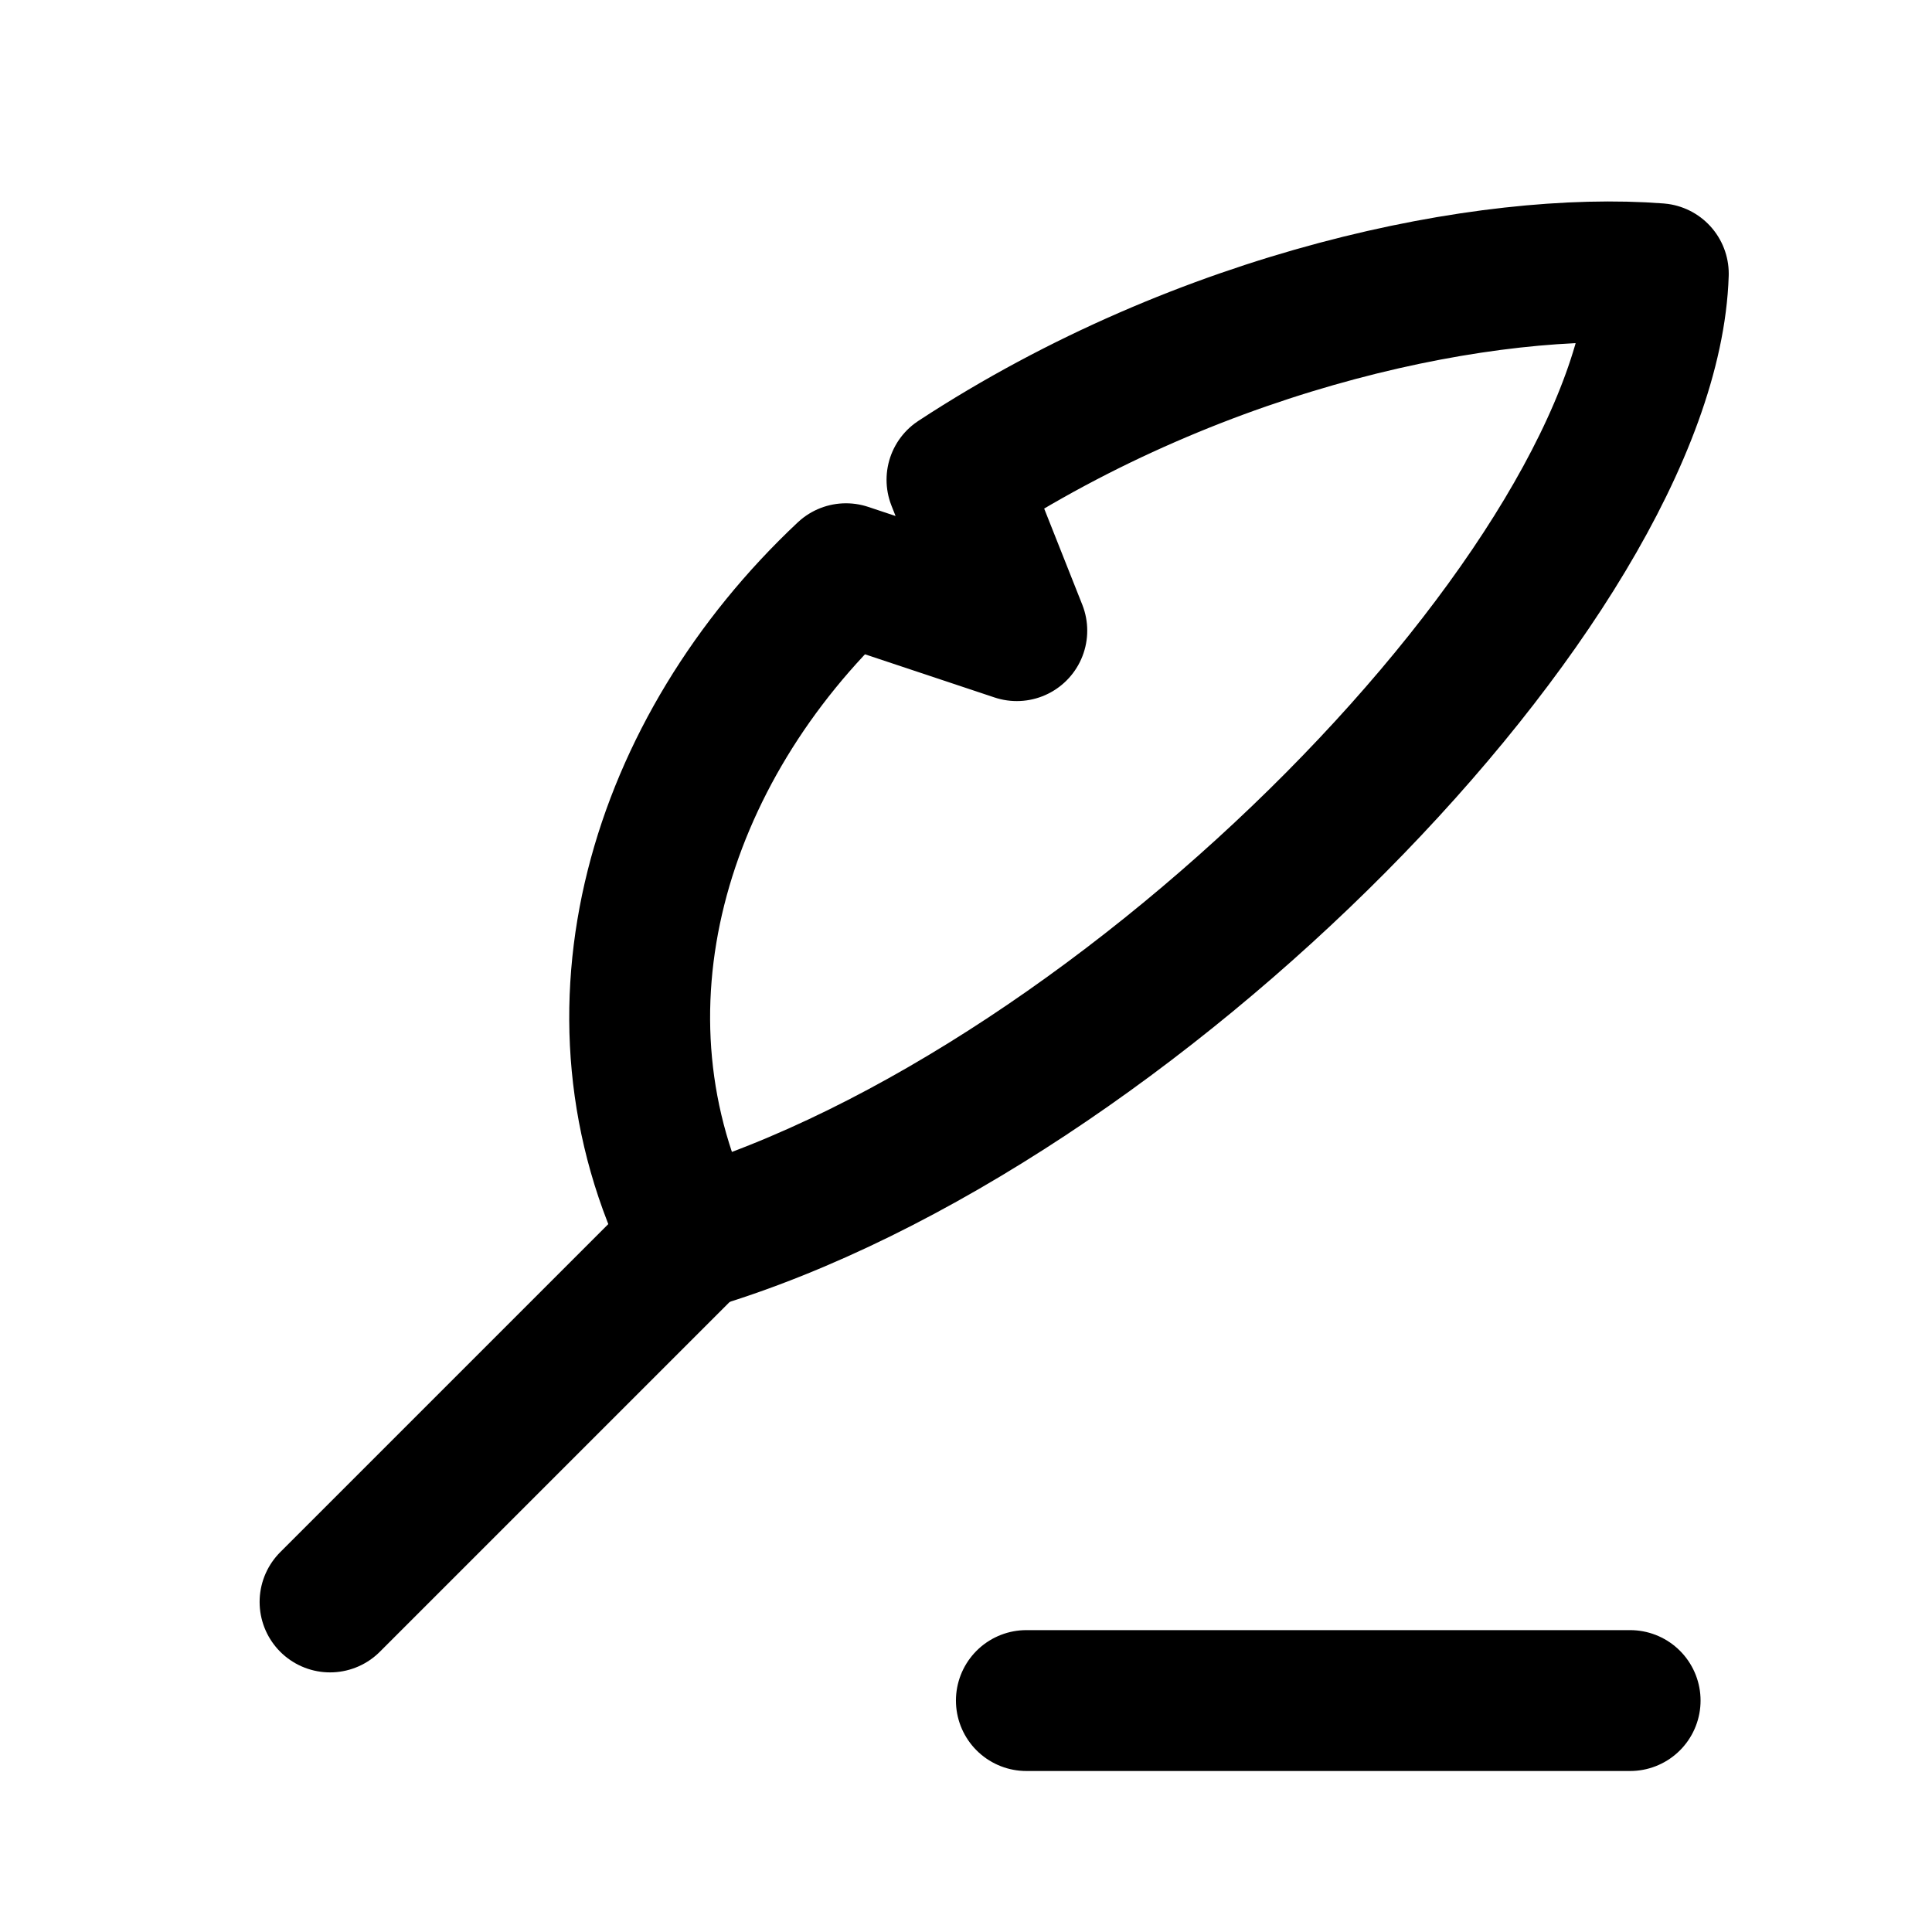
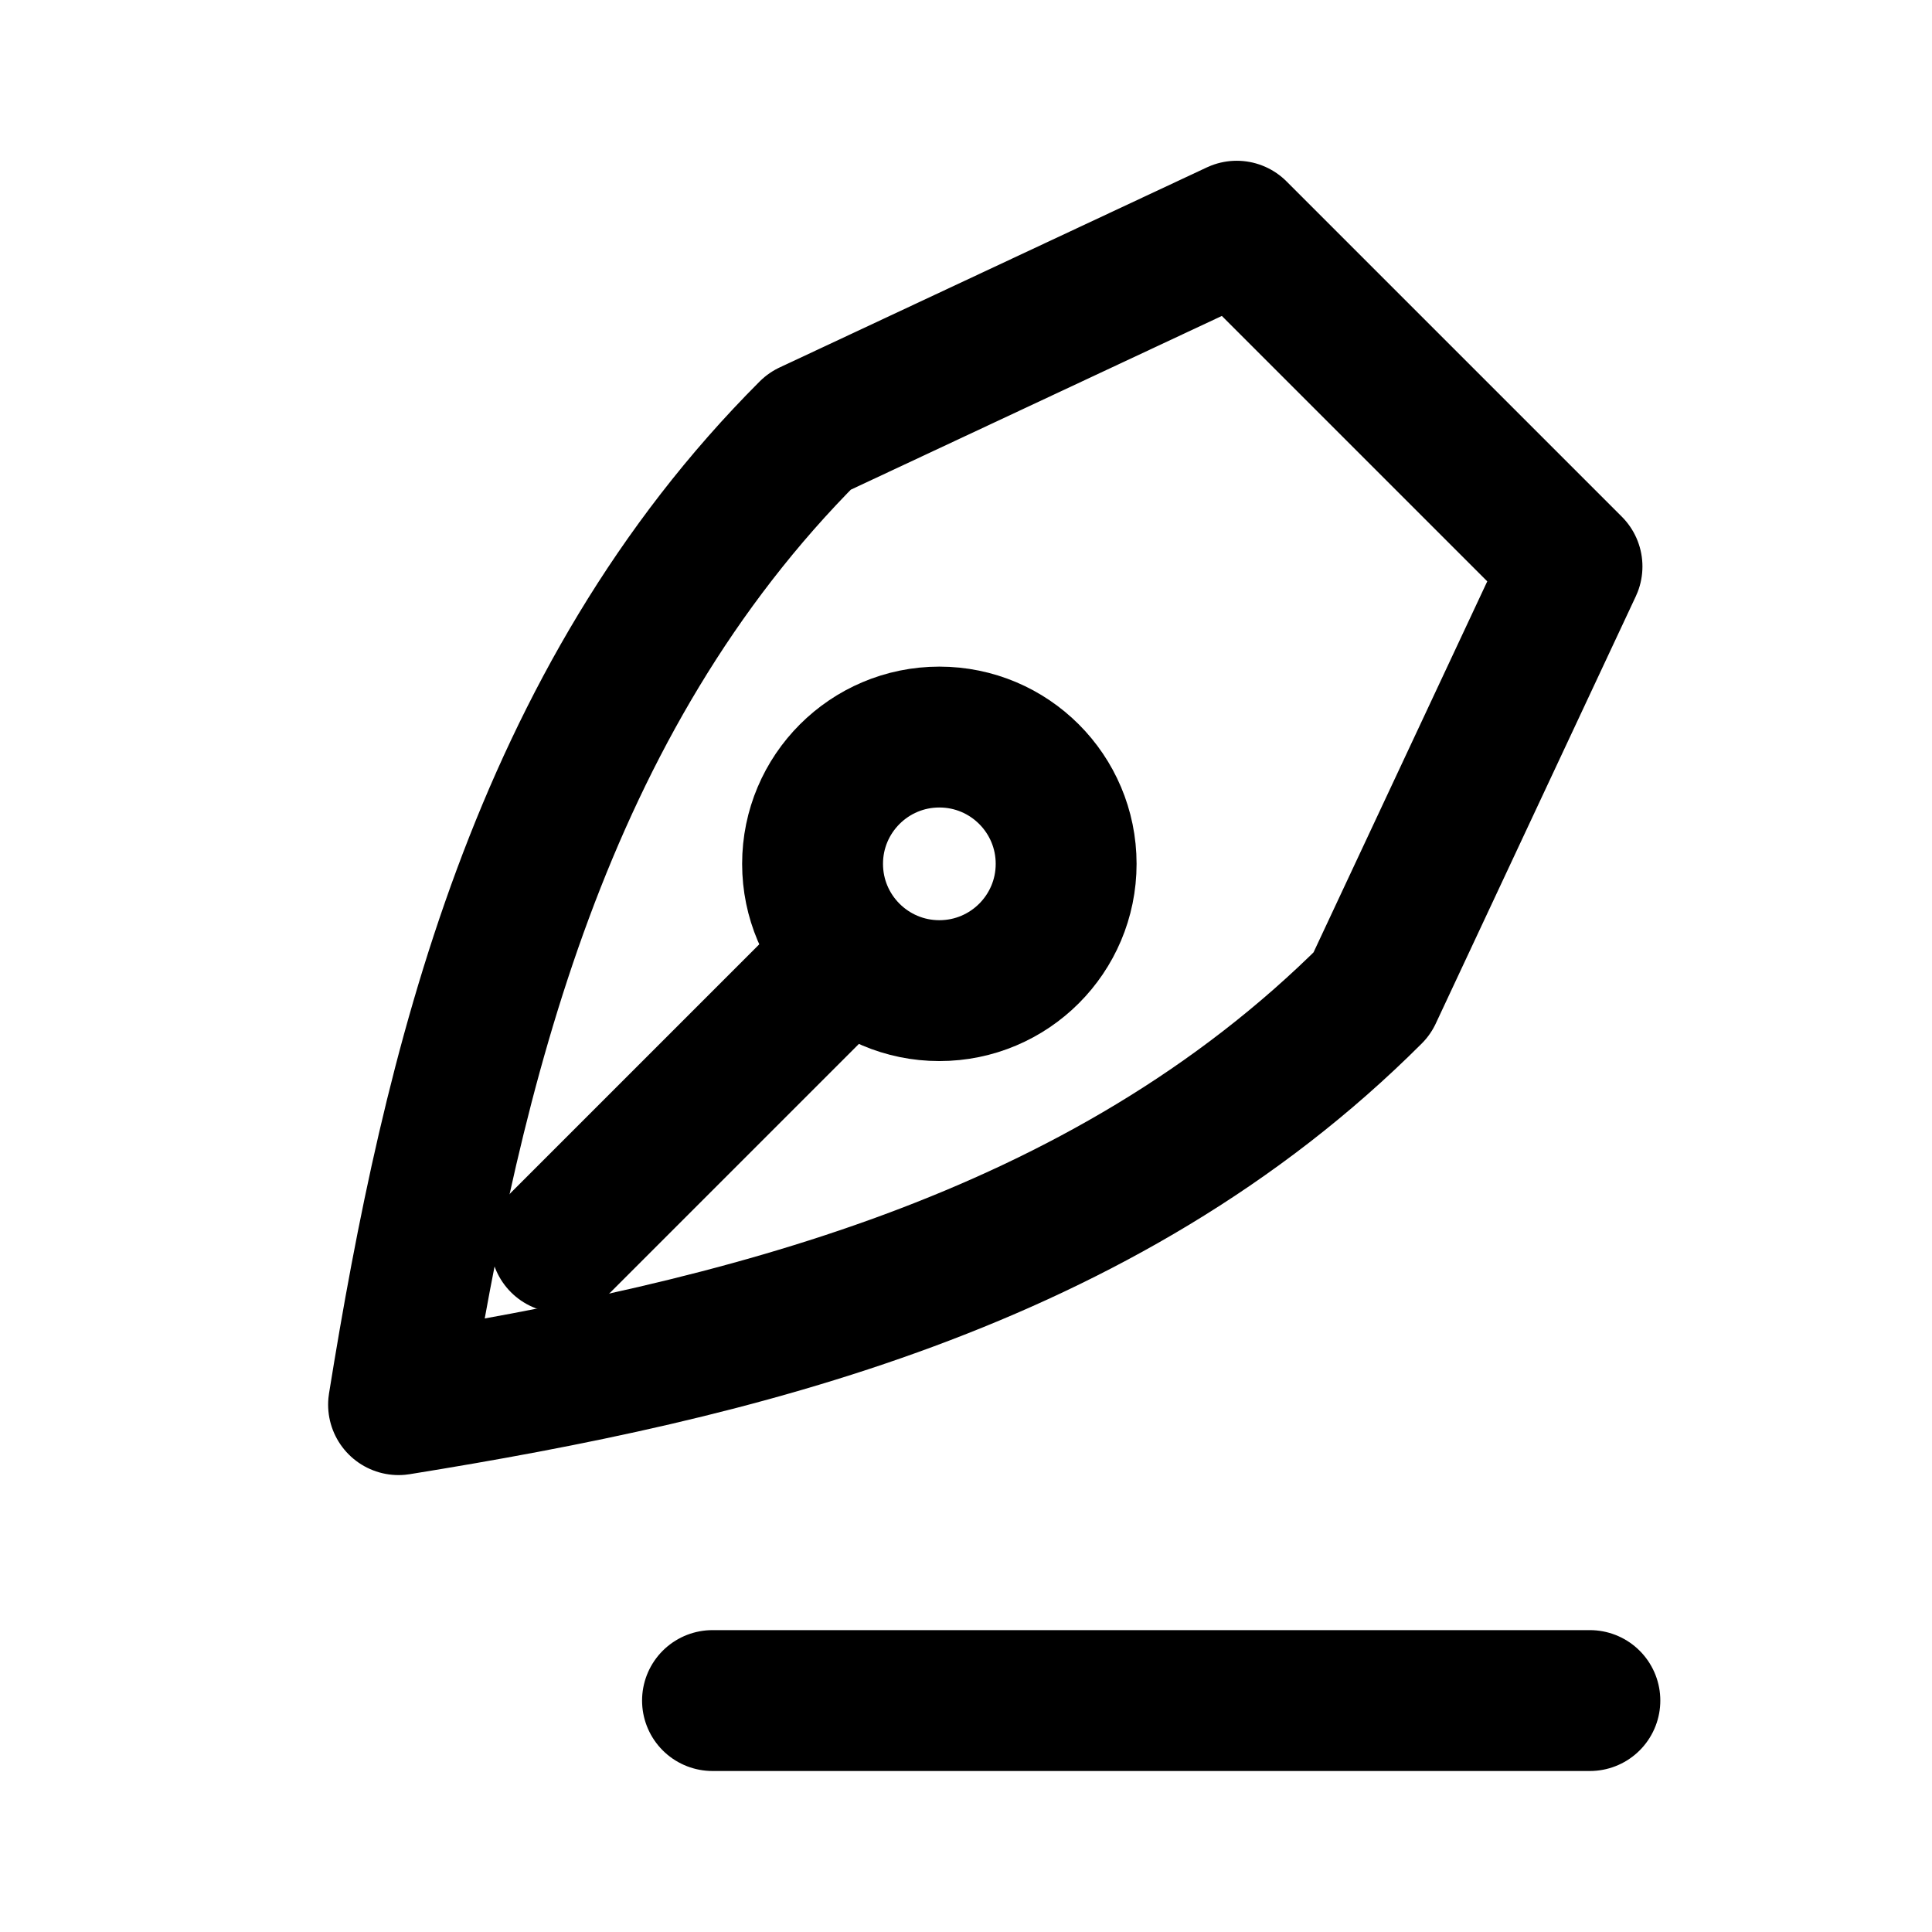
<svg xmlns="http://www.w3.org/2000/svg" width="24" height="24" viewBox="0 0 24 24">
  <g fill="none" stroke="currentColor" stroke-width="1.75" stroke-linecap="round" stroke-linejoin="round">
-     <path d="M8.6 15.4C7.186 12.572 8.176 9.319 10.509 7.127L12.631 7.834L11.888 5.96C14.964 3.945 18.499 3.238 20.6 3.4C20.479 7.198 14.045 13.774 8.6 15.4Z" />
-     <path d="M8.6 15.4L4.1 19.9M12.75 21.125H20.25" />
+     <path d="M15.363 2.872L19.528 7.037L17.043 12.344C13.684 15.702 9.116 16.777 4.951 17.449C5.623 13.284 6.698 8.716 10.056 5.357Z" />
+     <circle cx="11.669" cy="10.731" r="1.575" />
+     <path d="M10.325 12.075L6.966 15.434M8.851 21.125H19.75" />
  </g>
</svg>
